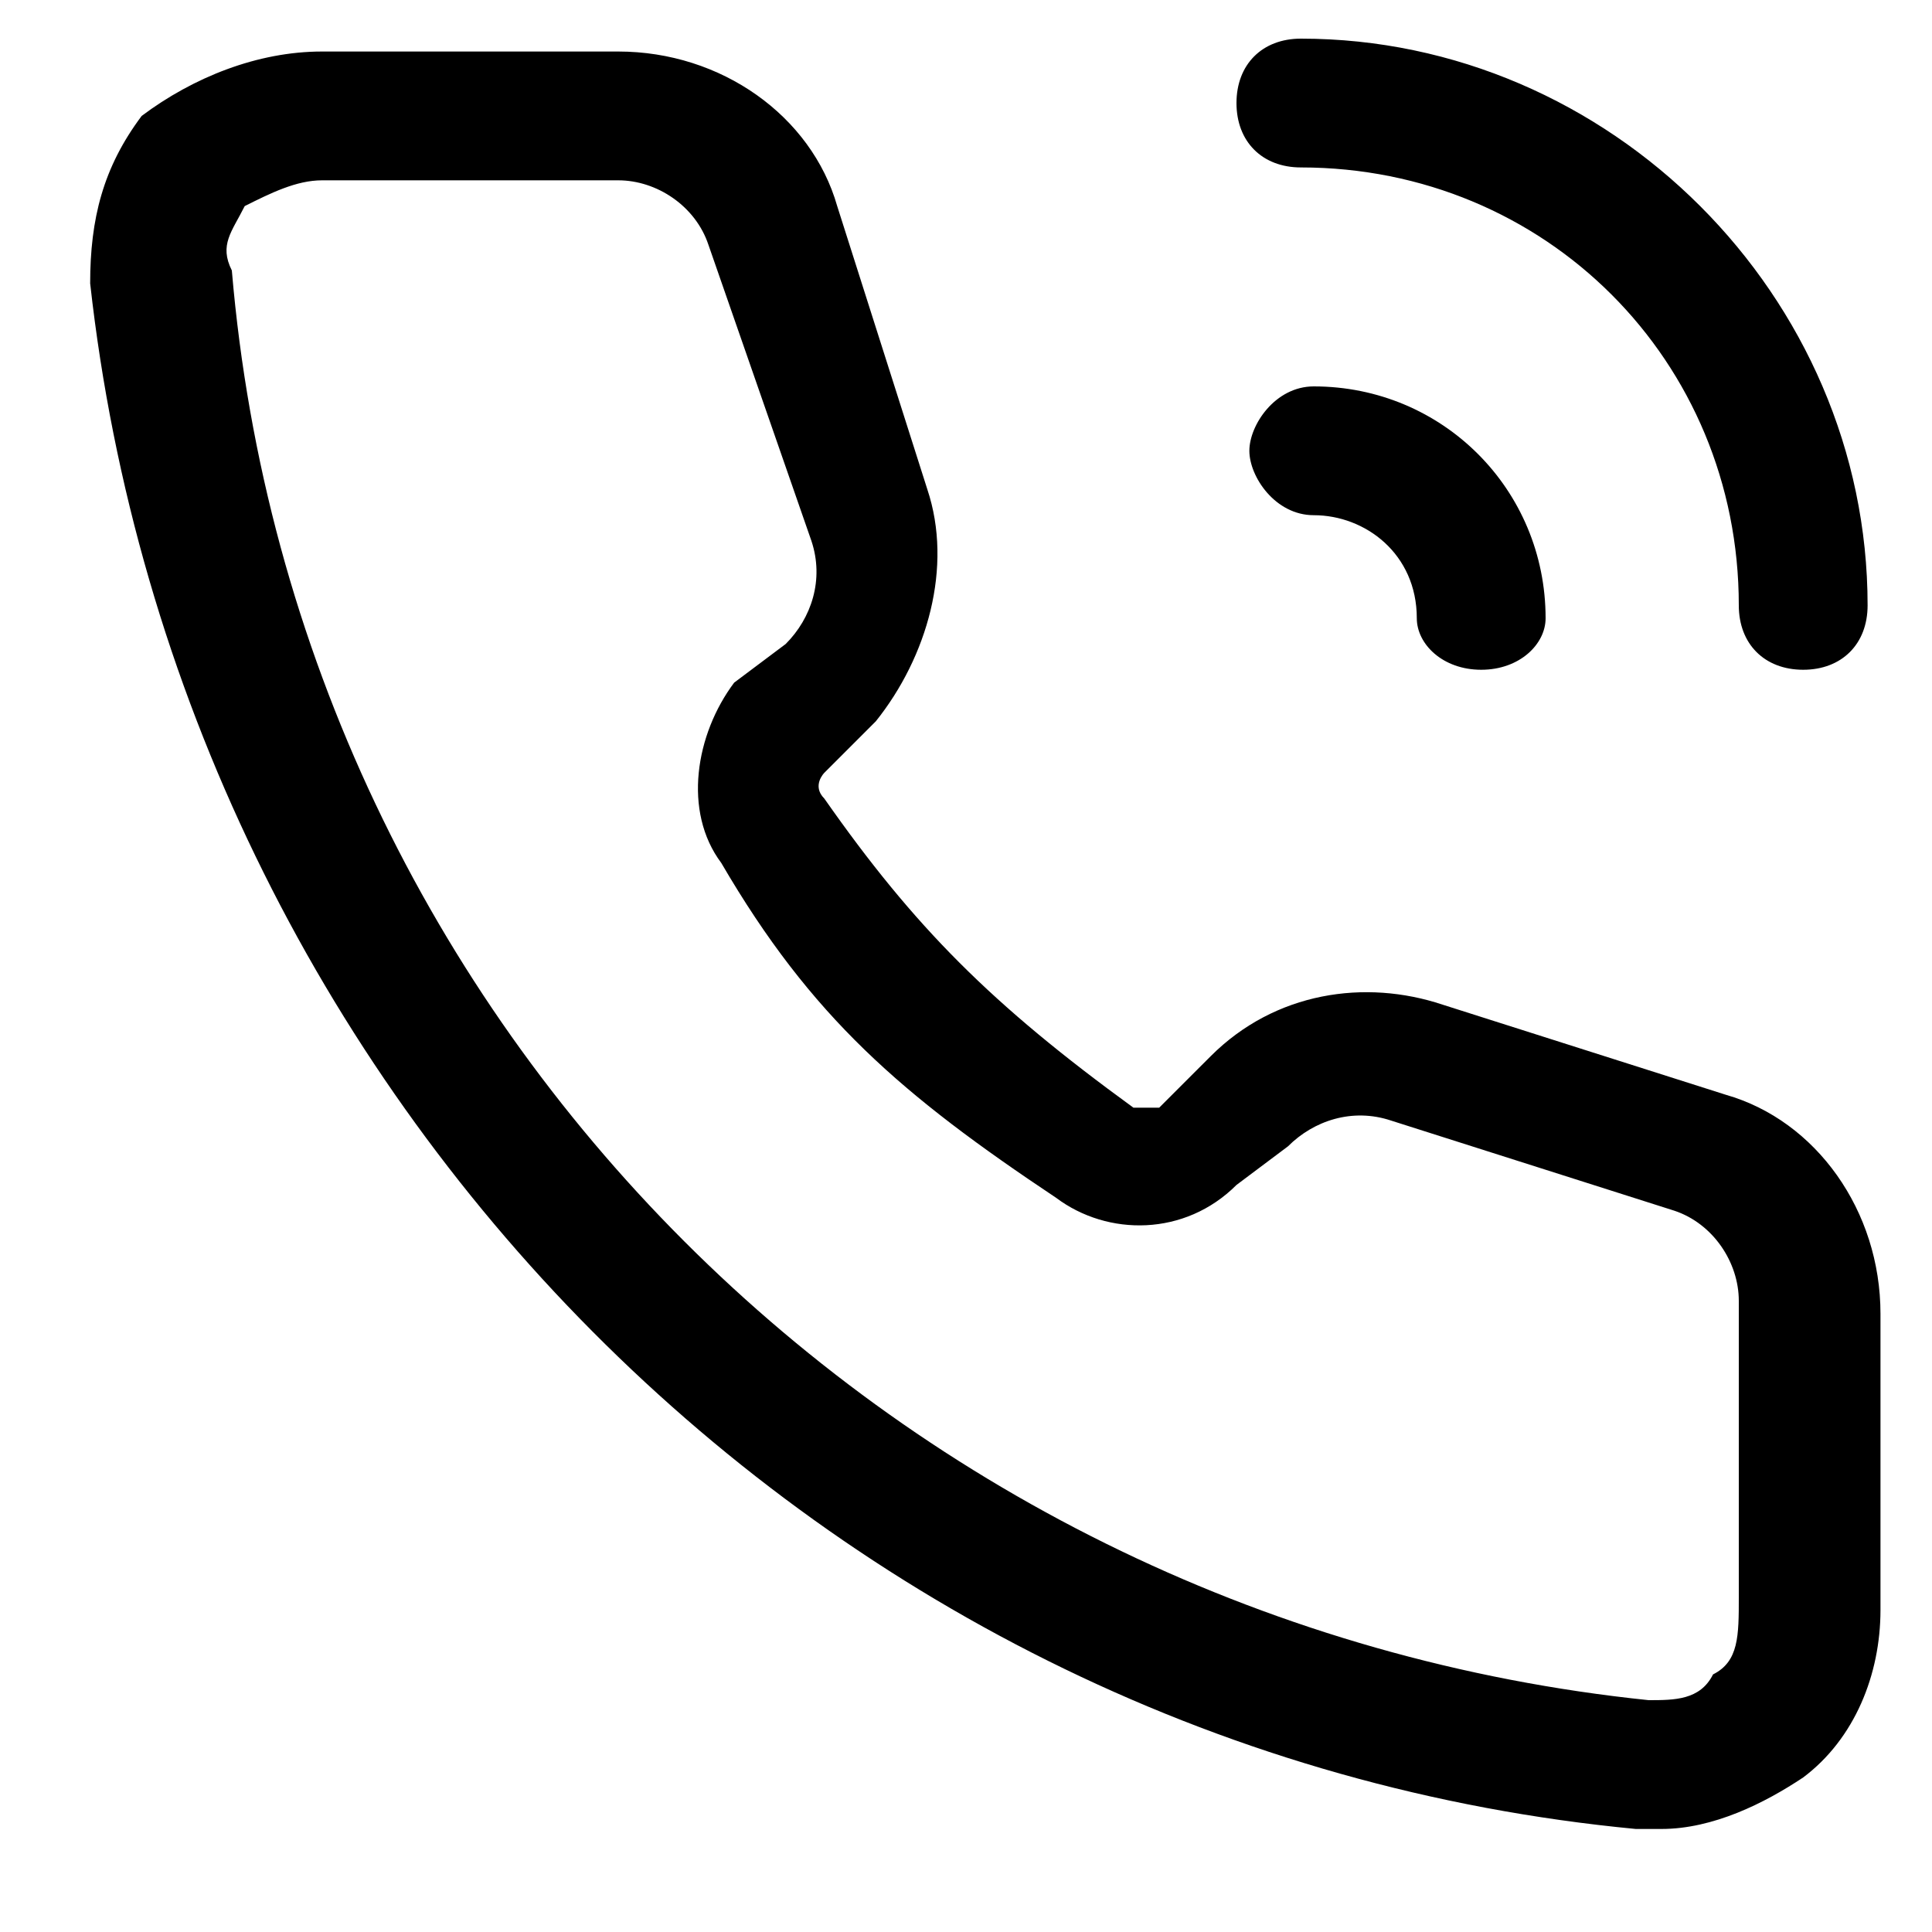
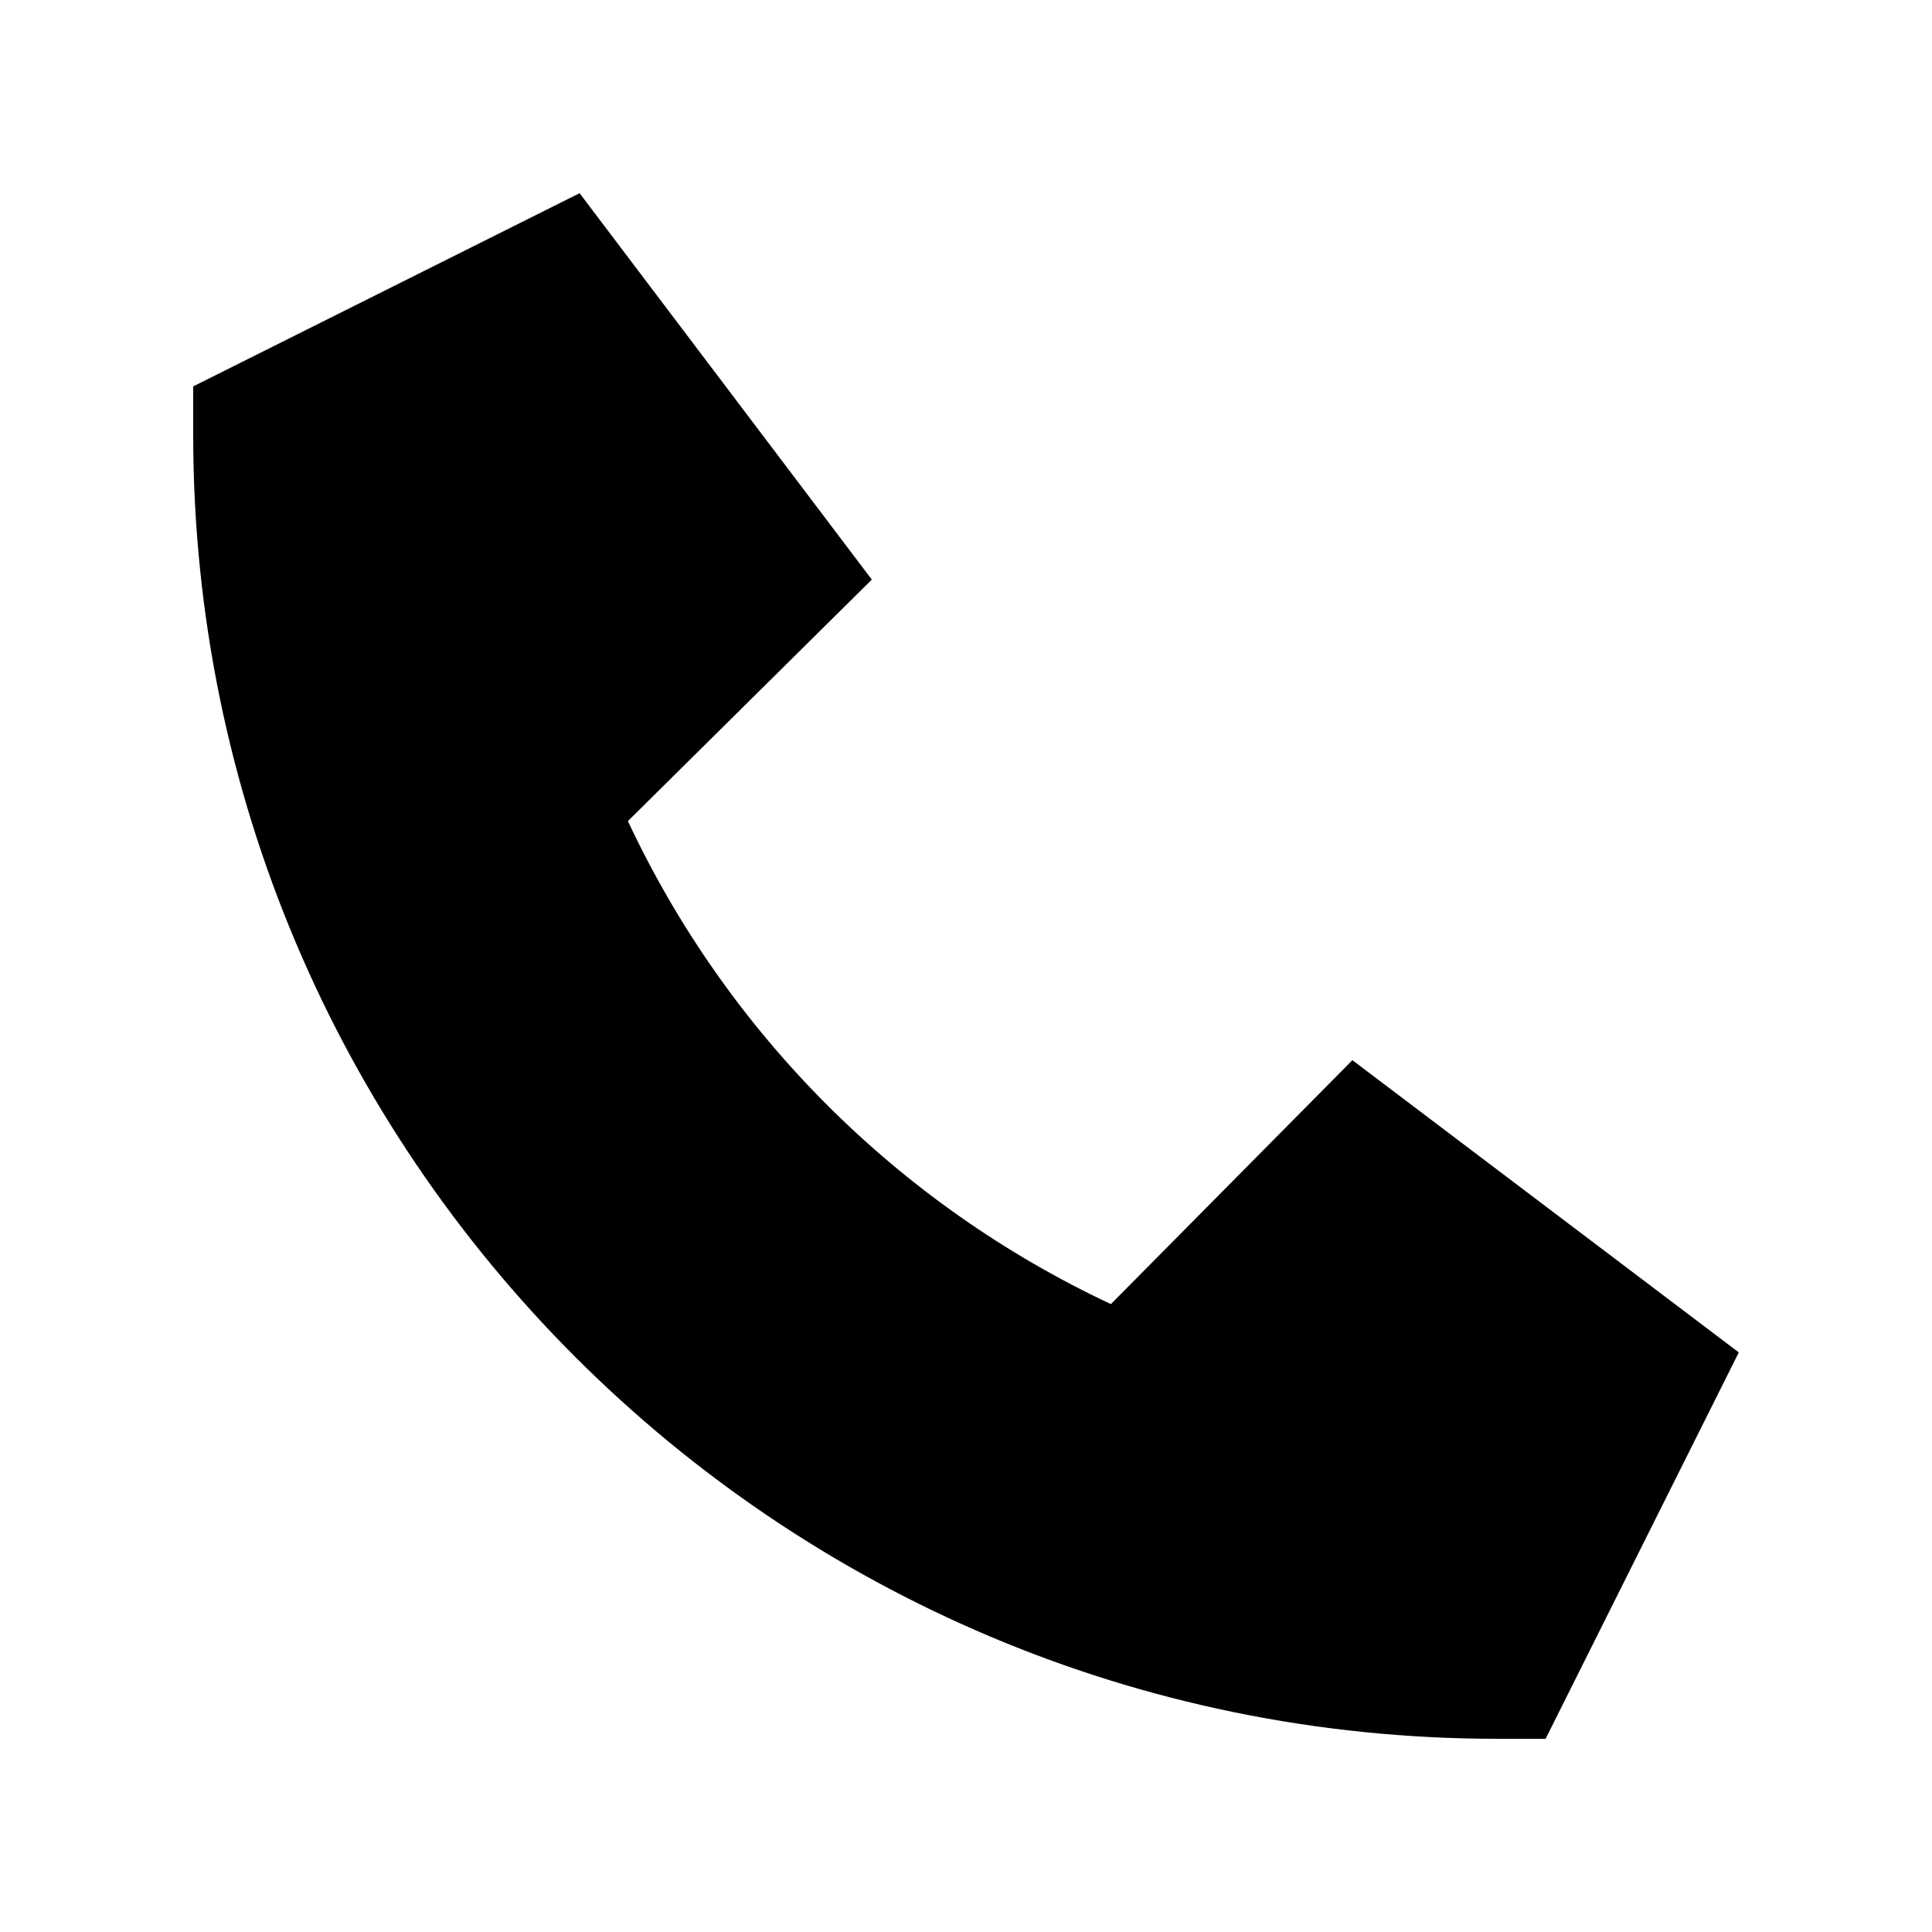
- <svg xmlns="http://www.w3.org/2000/svg" version="1.1" id="Layer_1" x="0px" y="0px" viewBox="0 0 15 15" style="enable-background:new 0 0 15 15;" xml:space="preserve">
-   <path d="M12.9,14.2c-0.1,0-0.1,0-0.2,0v0c-6.3-0.6-11.3-5.7-12-12c0-0.5,0.1-0.9,0.4-1.3C1.5,0.6,2,0.4,2.5,0.4h2.3  c0.8,0,1.5,0.5,1.7,1.2l0.7,2.2c0.2,0.6,0,1.3-0.4,1.8L6.4,6c0,0-0.1,0.1,0,0.2c0.7,1,1.3,1.6,2.4,2.4c0.1,0,0.1,0,0.2,0l0.4-0.4  c0.5-0.5,1.2-0.6,1.8-0.4l2.2,0.7c0.7,0.2,1.2,0.9,1.2,1.7v2.3c0,0.5-0.2,1-0.6,1.3C13.7,14,13.3,14.2,12.9,14.2z M2.5,1.4  c-0.2,0-0.4,0.1-0.6,0.2C1.8,1.8,1.7,1.9,1.8,2.1C2.3,8,7,12.6,12.8,13.2l0,0c0.2,0,0.4,0,0.5-0.2c0.2-0.1,0.2-0.3,0.2-0.6v-2.3  c0-0.3-0.2-0.6-0.5-0.7l-2.2-0.7c-0.3-0.1-0.6,0-0.8,0.2L9.6,9.2c-0.4,0.4-1,0.4-1.4,0.1C7,8.5,6.3,7.9,5.6,6.7  c-0.3-0.4-0.2-1,0.1-1.4L6.1,5c0.2-0.2,0.3-0.5,0.2-0.8L5.5,1.9C5.4,1.6,5.1,1.4,4.8,1.4H2.5z M14,5.2c-0.3,0-0.5-0.2-0.5-0.5  c0-1.9-1.5-3.4-3.4-3.4c-0.3,0-0.5-0.2-0.5-0.5s0.2-0.5,0.5-0.5c2.4,0,4.4,2,4.4,4.4C14.5,5,14.3,5.2,14,5.2z M11.5,5.2  C11.2,5.2,11,5,11,4.8C11,4.3,10.6,4,10.2,4C9.9,4,9.7,3.7,9.7,3.5S9.9,3,10.2,3c1,0,1.8,0.8,1.8,1.8C12,5,11.8,5.2,11.5,5.2z" />
+ <svg xmlns="http://www.w3.org/2000/svg" viewBox="0 0 640 640">
+   <path d="M64 128L192 64L288.8 192L208 272C241 342.4 297.6 399 368 432L448 351.2L576 448L512 576L496 576C257.4 576 64 382.6 64 144L64 128z" />
</svg>
